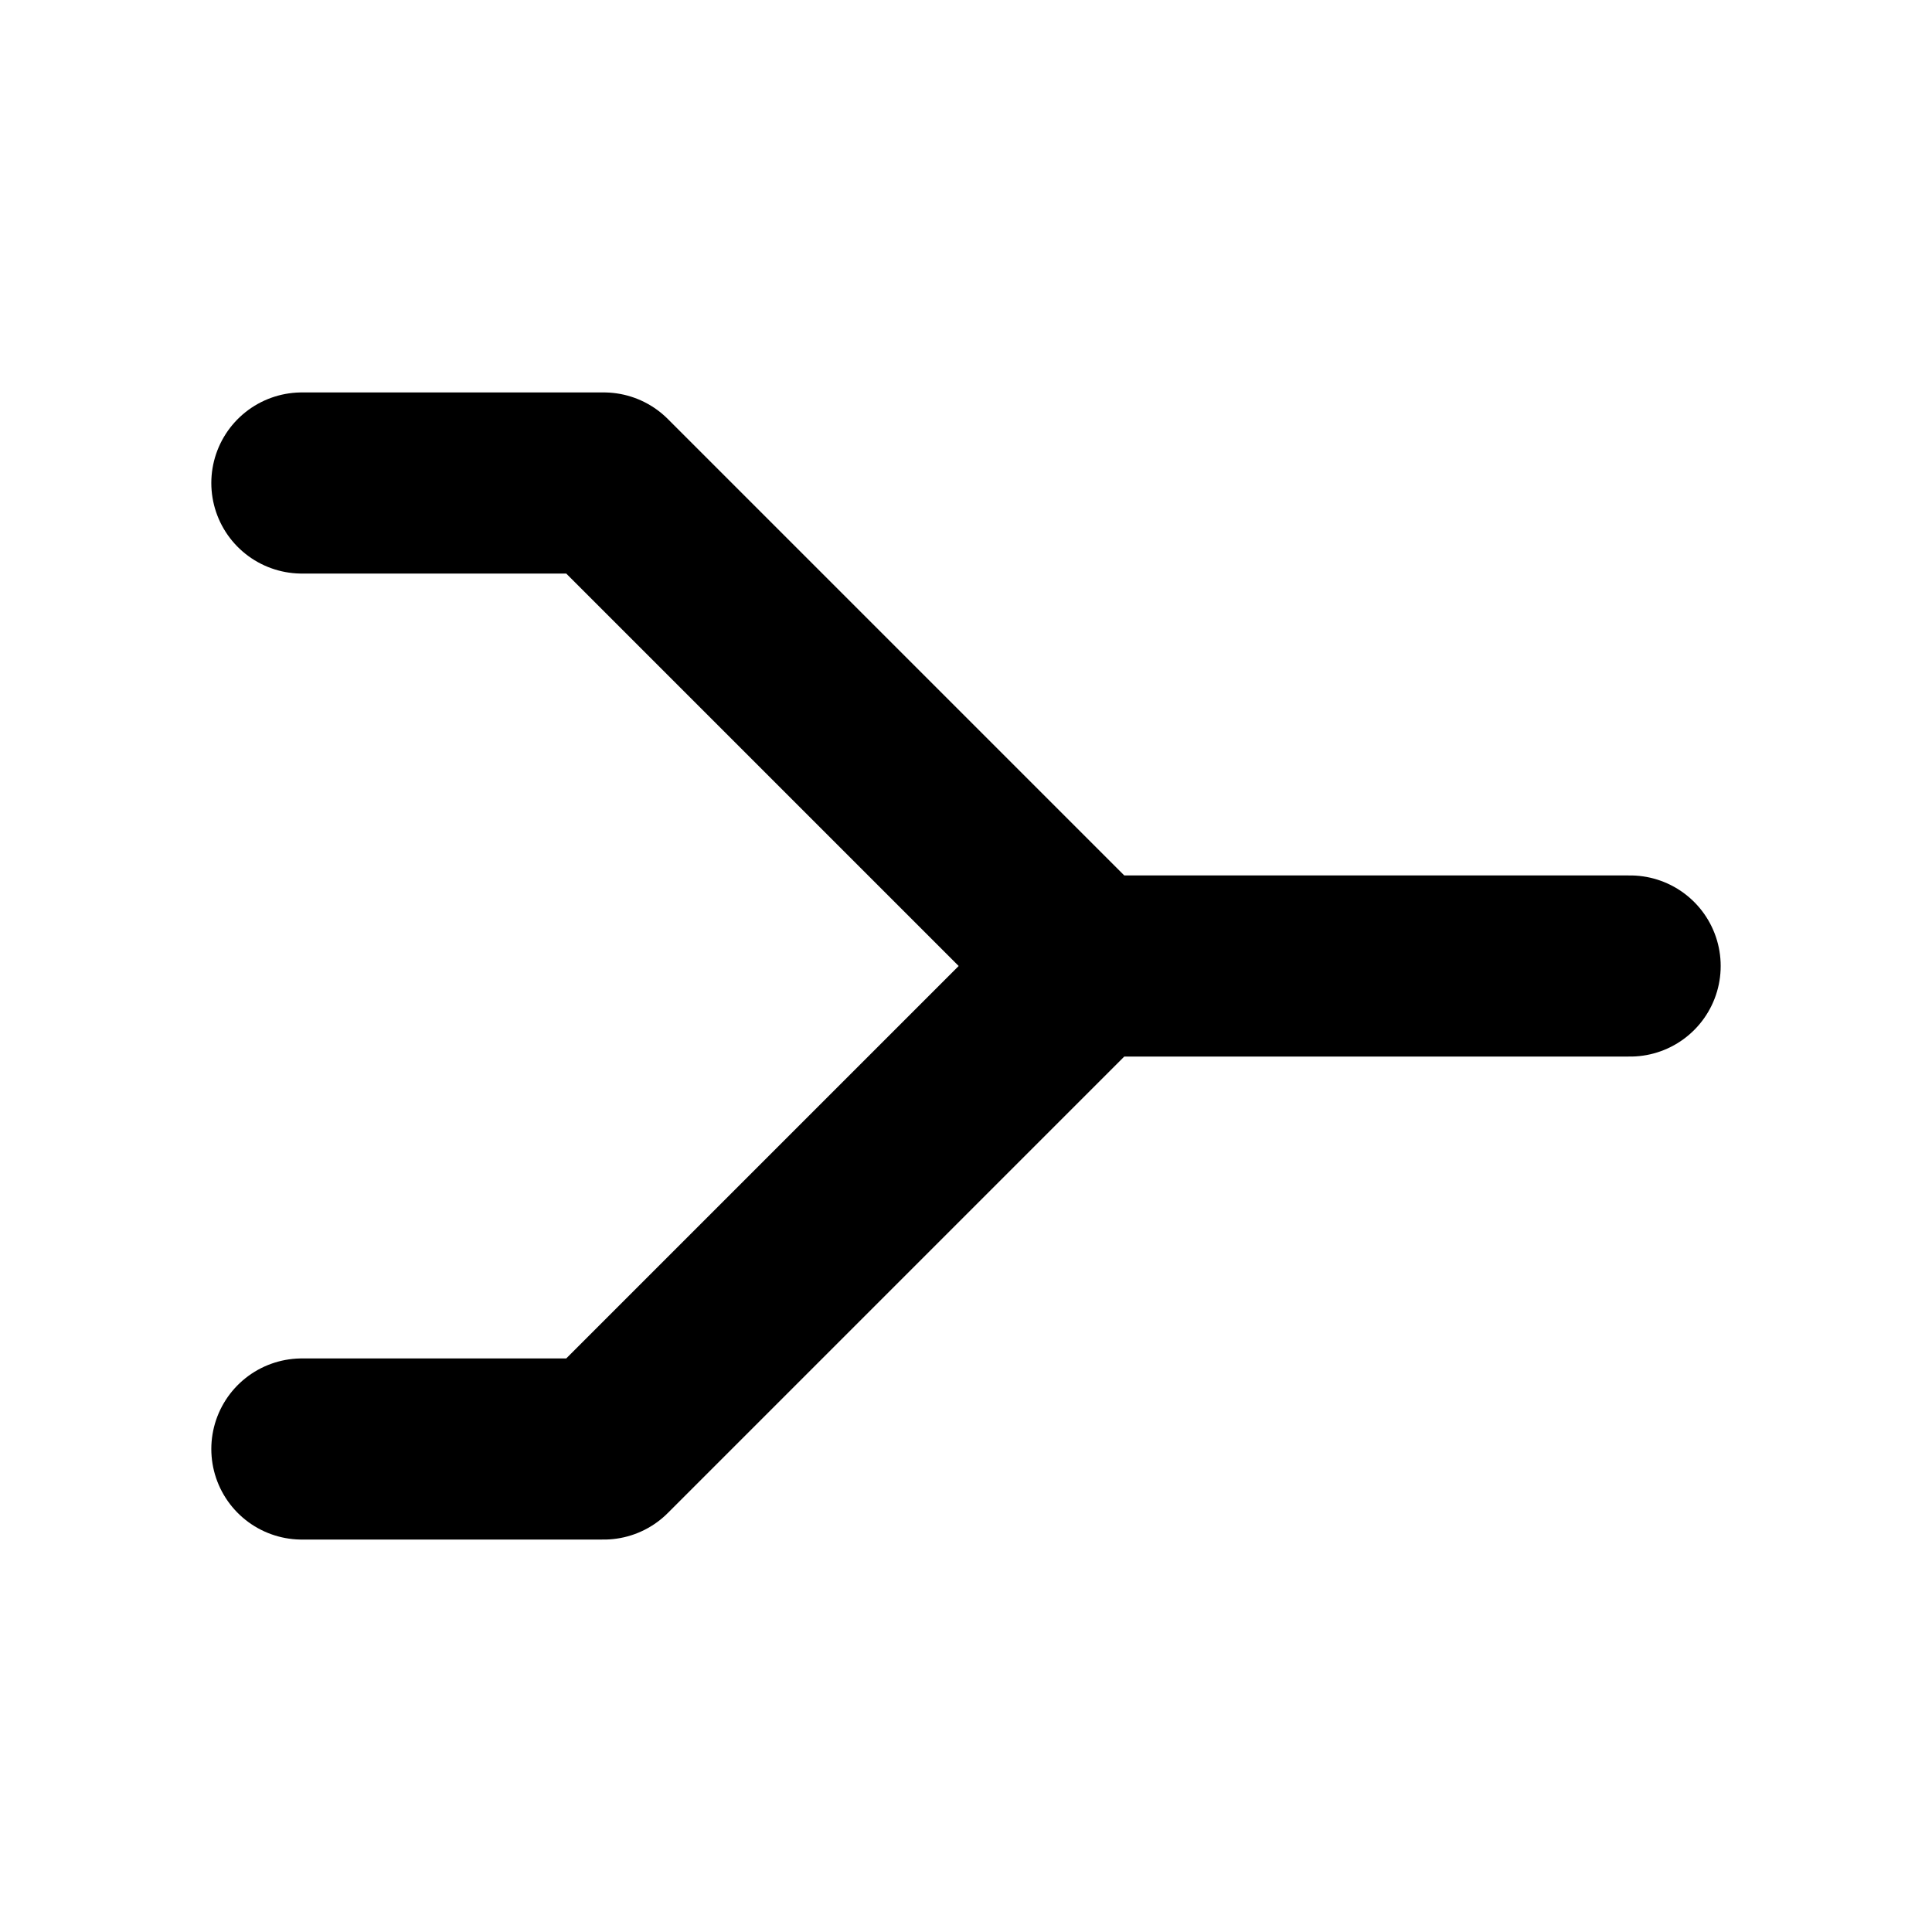
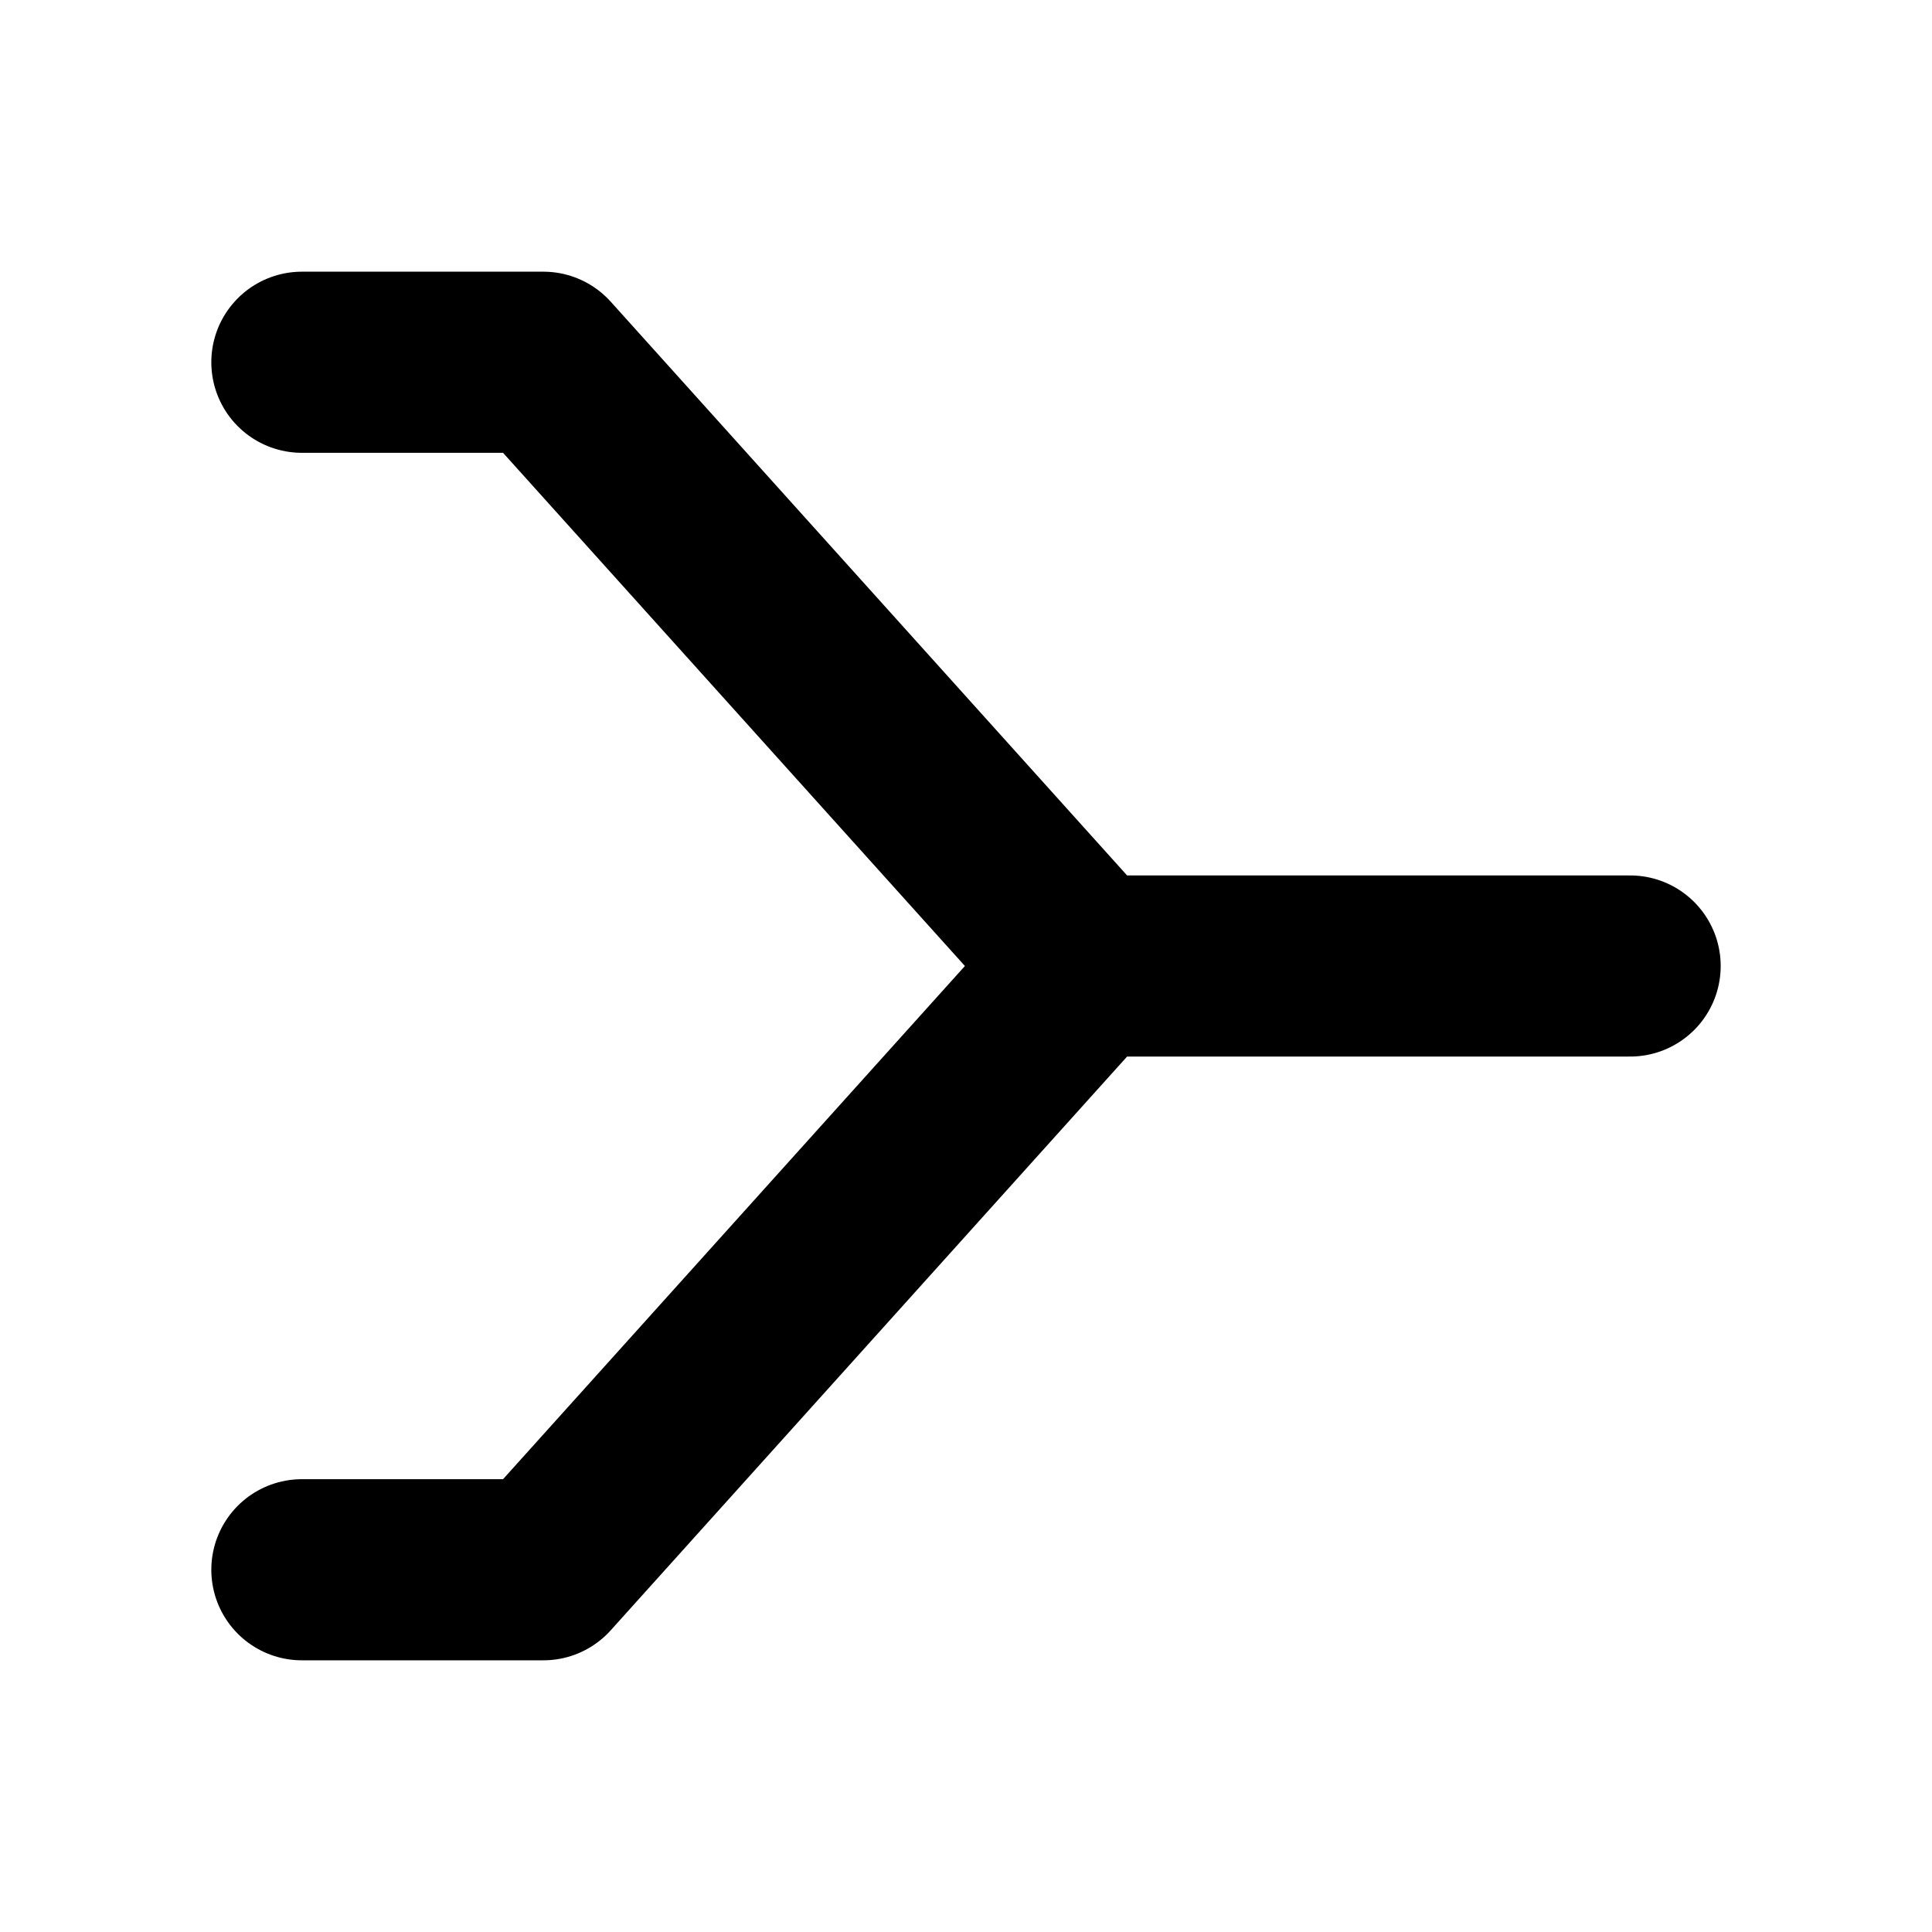
<svg xmlns="http://www.w3.org/2000/svg" viewBox="0 0 16 16" width="16" height="16">
-   <path d="M2.5 4h2.5l4 4h4.5 M2.5 12H5l4-4" fill="none" stroke="currentColor" stroke-width="1.5" stroke-linecap="round" stroke-linejoin="round" />
+   <path d="M2.5 3h2L9 8h4.5 M2.5 13h2L9 8" fill="none" stroke="currentColor" stroke-width="1.5" stroke-linecap="round" stroke-linejoin="round" />
</svg>
